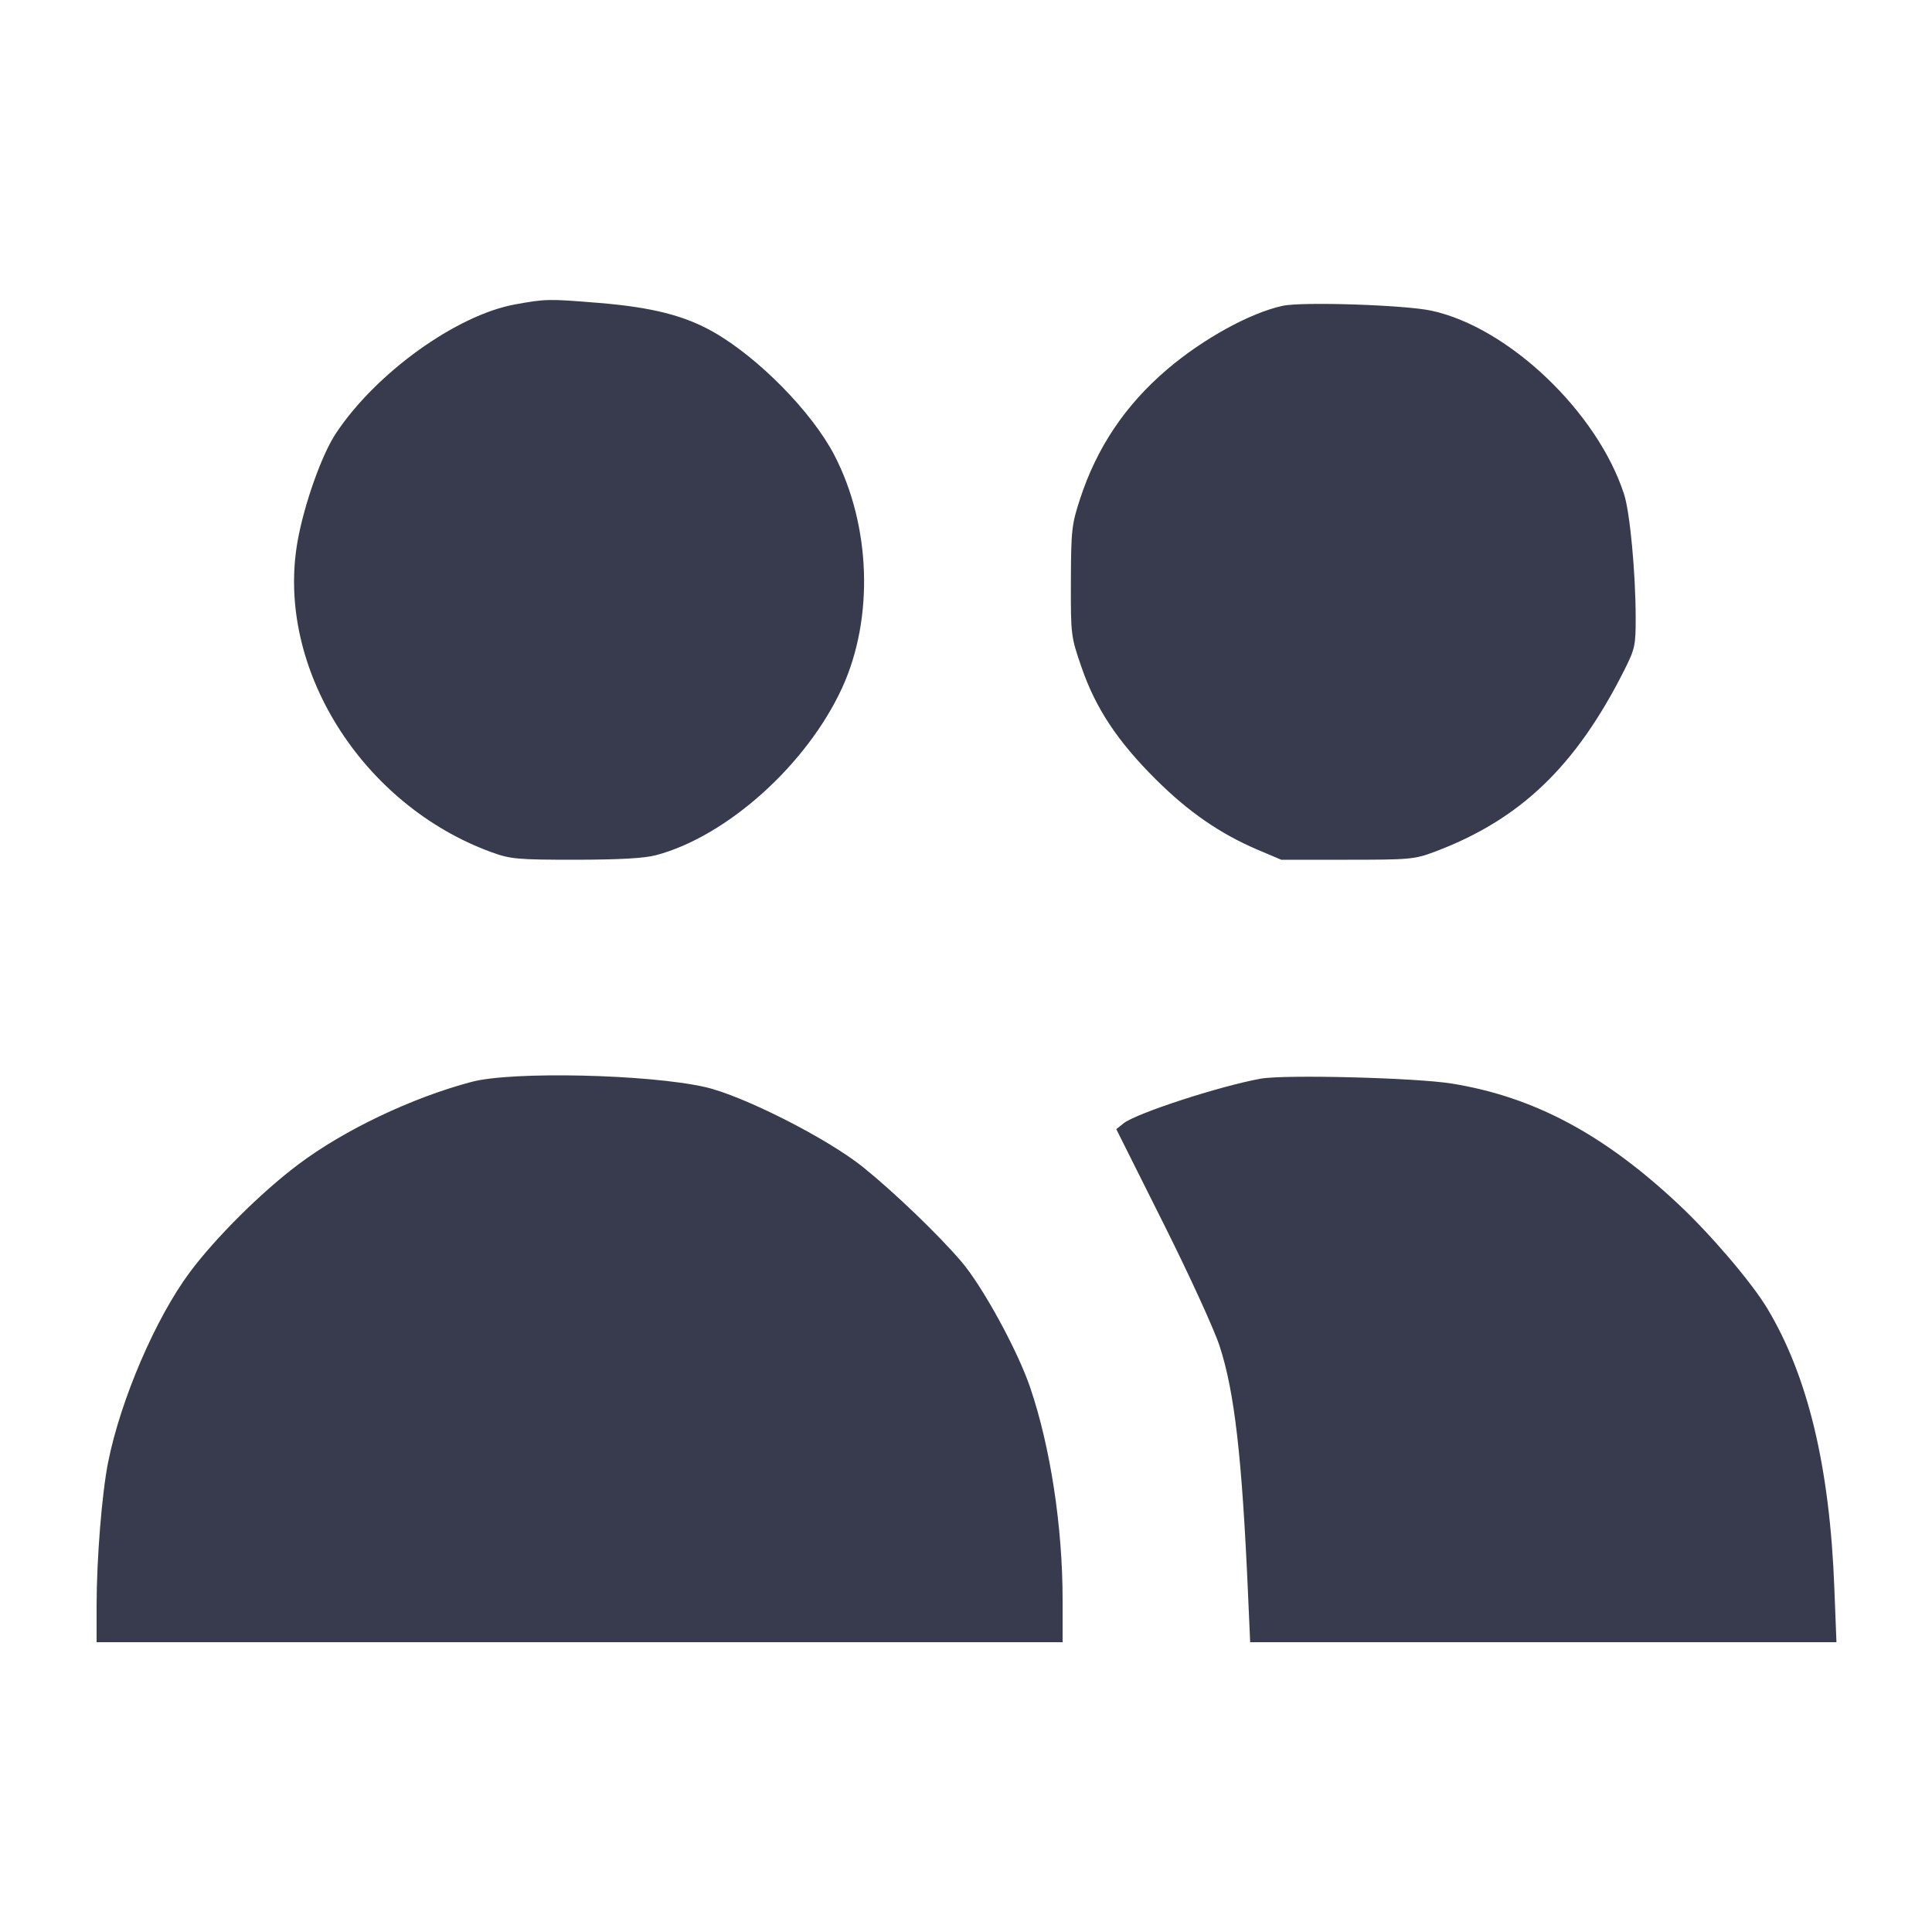
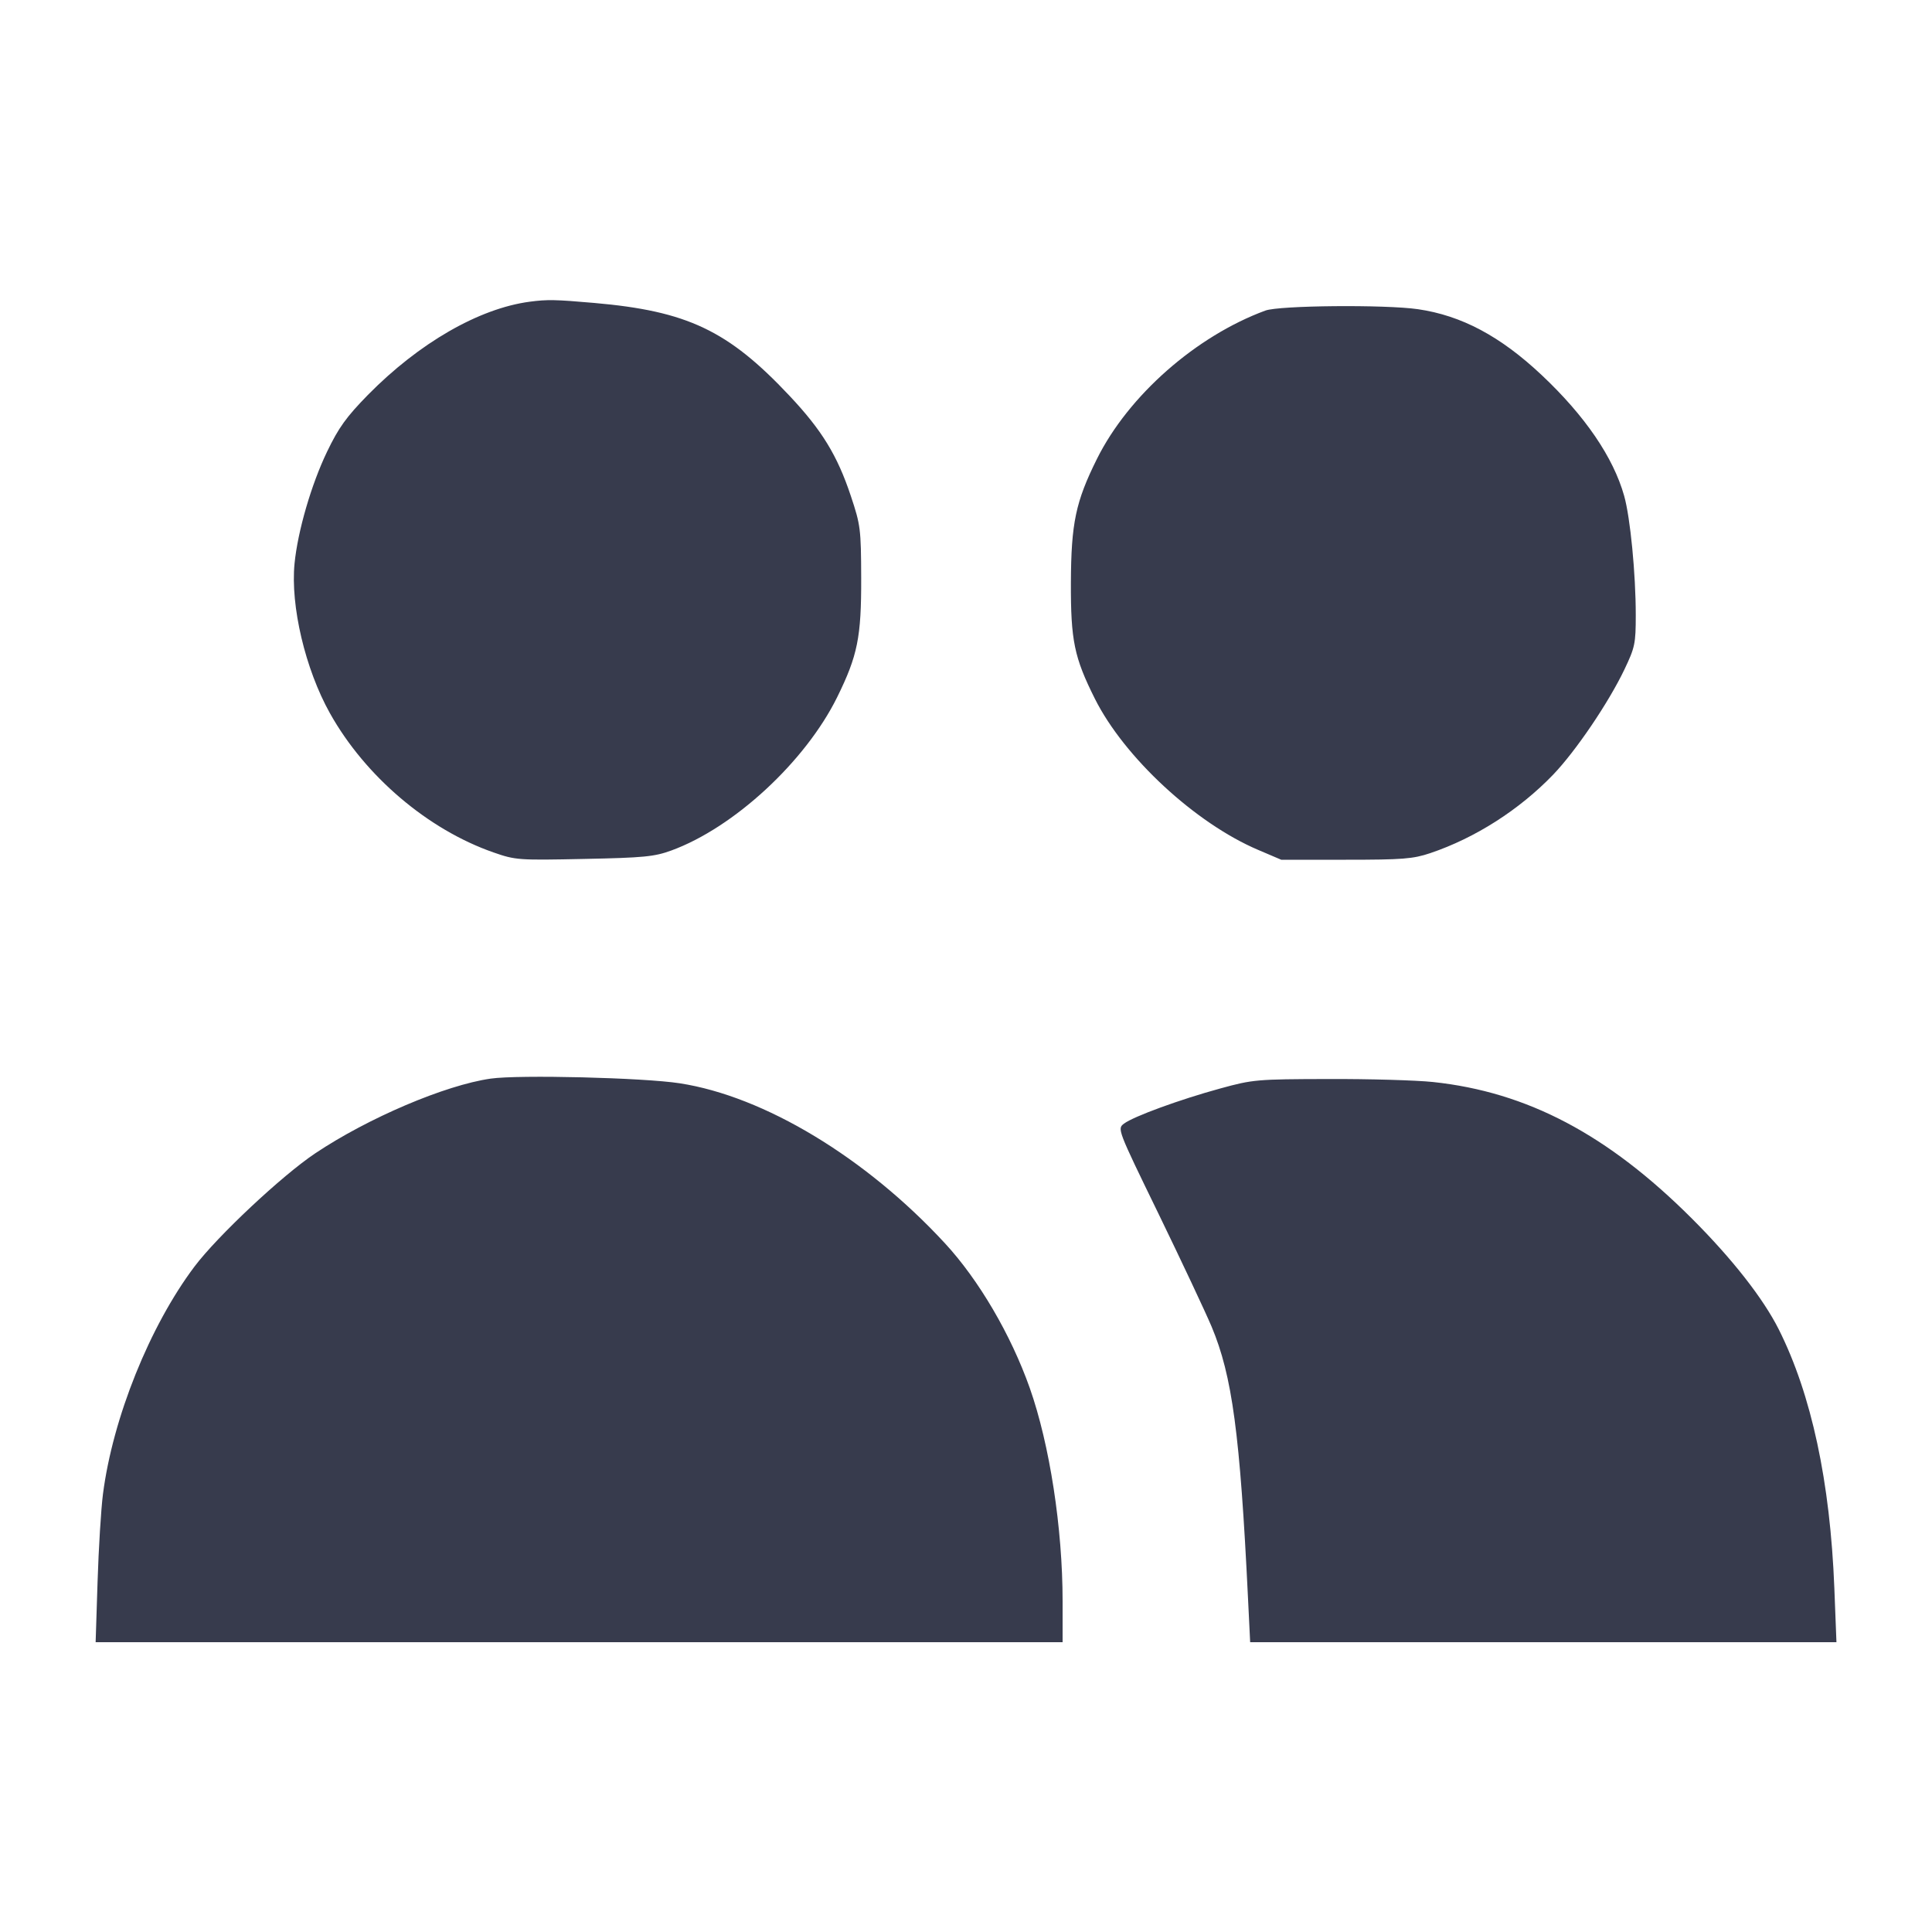
<svg xmlns="http://www.w3.org/2000/svg" width="24" height="24" viewBox="0 0 24 24" fill="none">
-   <path d="M6.401 3.781 C 5.671 3.913,4.671 4.632,4.173 5.383 C 3.996 5.649,3.775 6.273,3.695 6.733 C 3.423 8.292,4.494 10.001,6.110 10.588 C 6.343 10.672,6.428 10.680,7.152 10.680 C 7.700 10.679,8.004 10.662,8.151 10.623 C 9.033 10.388,10.024 9.497,10.461 8.545 C 10.858 7.680,10.819 6.527,10.363 5.651 C 10.087 5.121,9.425 4.446,8.867 4.127 C 8.506 3.920,8.097 3.816,7.428 3.762 C 6.814 3.712,6.782 3.712,6.401 3.781 M15.934 3.799 C 15.533 3.885,14.947 4.207,14.503 4.585 C 13.982 5.028,13.626 5.556,13.416 6.200 C 13.313 6.516,13.305 6.588,13.303 7.220 C 13.301 7.890,13.303 7.906,13.435 8.289 C 13.611 8.799,13.881 9.207,14.357 9.681 C 14.765 10.087,15.158 10.358,15.628 10.558 L 15.916 10.680 16.737 10.680 C 17.516 10.680,17.572 10.675,17.825 10.580 C 18.887 10.180,19.577 9.518,20.179 8.322 C 20.310 8.061,20.320 8.016,20.319 7.671 C 20.318 7.114,20.248 6.366,20.175 6.140 C 19.844 5.118,18.739 4.065,17.780 3.859 C 17.450 3.788,16.177 3.746,15.934 3.799 M5.860 13.439 C 5.118 13.635,4.270 14.039,3.703 14.467 C 3.243 14.813,2.677 15.376,2.359 15.803 C 1.936 16.369,1.499 17.385,1.344 18.160 C 1.266 18.547,1.200 19.369,1.200 19.946 L 1.200 20.400 7.200 20.400 L 13.200 20.400 13.200 19.870 C 13.200 18.967,13.049 17.977,12.798 17.238 C 12.641 16.775,12.206 15.980,11.941 15.670 C 11.657 15.338,11.110 14.812,10.724 14.501 C 10.281 14.143,9.233 13.612,8.760 13.504 C 8.054 13.344,6.361 13.306,5.860 13.439 M15.659 13.400 C 15.143 13.494,14.108 13.832,13.955 13.956 L 13.867 14.027 14.446 15.184 C 14.765 15.820,15.082 16.511,15.150 16.720 C 15.335 17.284,15.429 18.100,15.503 19.790 L 15.530 20.400 19.171 20.400 L 22.813 20.400 22.787 19.730 C 22.730 18.225,22.459 17.095,21.954 16.254 C 21.759 15.930,21.255 15.339,20.852 14.961 C 19.921 14.088,19.056 13.627,18.039 13.461 C 17.590 13.388,15.954 13.346,15.659 13.400 " fill="#373B4D" stroke="none" fill-rule="evenodd" />
+   <path d="M6.580 3.748 C 5.949 3.832,5.205 4.261,4.570 4.906 C 4.303 5.179,4.207 5.311,4.063 5.611 C 3.868 6.016,3.699 6.596,3.659 7.000 C 3.607 7.527,3.792 8.312,4.099 8.861 C 4.537 9.643,5.315 10.305,6.130 10.589 C 6.405 10.685,6.441 10.687,7.257 10.670 C 7.998 10.655,8.129 10.642,8.340 10.565 C 9.117 10.281,10.004 9.461,10.399 8.662 C 10.654 8.144,10.700 7.916,10.698 7.180 C 10.696 6.571,10.690 6.522,10.569 6.160 C 10.401 5.656,10.209 5.343,9.808 4.917 C 9.045 4.105,8.538 3.864,7.379 3.763 C 6.897 3.721,6.800 3.719,6.580 3.748 M15.719 3.858 C 14.856 4.176,14.018 4.914,13.627 5.700 C 13.362 6.233,13.306 6.499,13.303 7.240 C 13.301 7.958,13.344 8.166,13.601 8.680 C 13.966 9.408,14.849 10.226,15.630 10.558 L 15.916 10.680 16.719 10.680 C 17.424 10.680,17.552 10.670,17.767 10.598 C 18.327 10.409,18.873 10.060,19.294 9.623 C 19.574 9.331,19.980 8.732,20.177 8.321 C 20.310 8.043,20.320 7.996,20.320 7.641 C 20.320 7.128,20.252 6.429,20.176 6.160 C 20.041 5.680,19.689 5.165,19.150 4.658 C 18.637 4.176,18.156 3.920,17.615 3.841 C 17.208 3.782,15.892 3.794,15.719 3.858 M6.095 13.399 C 5.530 13.480,4.574 13.887,3.916 14.327 C 3.503 14.603,2.699 15.357,2.415 15.735 C 1.860 16.473,1.401 17.614,1.279 18.560 C 1.255 18.747,1.225 19.238,1.212 19.650 L 1.188 20.400 7.194 20.400 L 13.200 20.400 13.200 19.890 C 13.200 18.985,13.040 17.946,12.792 17.242 C 12.558 16.581,12.159 15.899,11.737 15.443 C 10.754 14.379,9.494 13.619,8.444 13.457 C 7.992 13.387,6.447 13.349,6.095 13.399 M15.160 13.521 C 14.658 13.658,14.081 13.869,13.963 13.958 C 13.878 14.022,13.879 14.025,14.393 15.081 C 14.676 15.664,14.972 16.293,15.051 16.480 C 15.307 17.091,15.404 17.810,15.503 19.850 L 15.530 20.400 19.171 20.400 L 22.813 20.400 22.787 19.730 C 22.735 18.407,22.503 17.325,22.097 16.515 C 21.903 16.129,21.520 15.640,21.020 15.140 C 19.973 14.093,18.971 13.565,17.800 13.441 C 17.591 13.419,17.006 13.402,16.500 13.404 C 15.614 13.406,15.564 13.410,15.160 13.521 " fill="#373B4D" stroke="none" fill-rule="evenodd" />
</svg>
